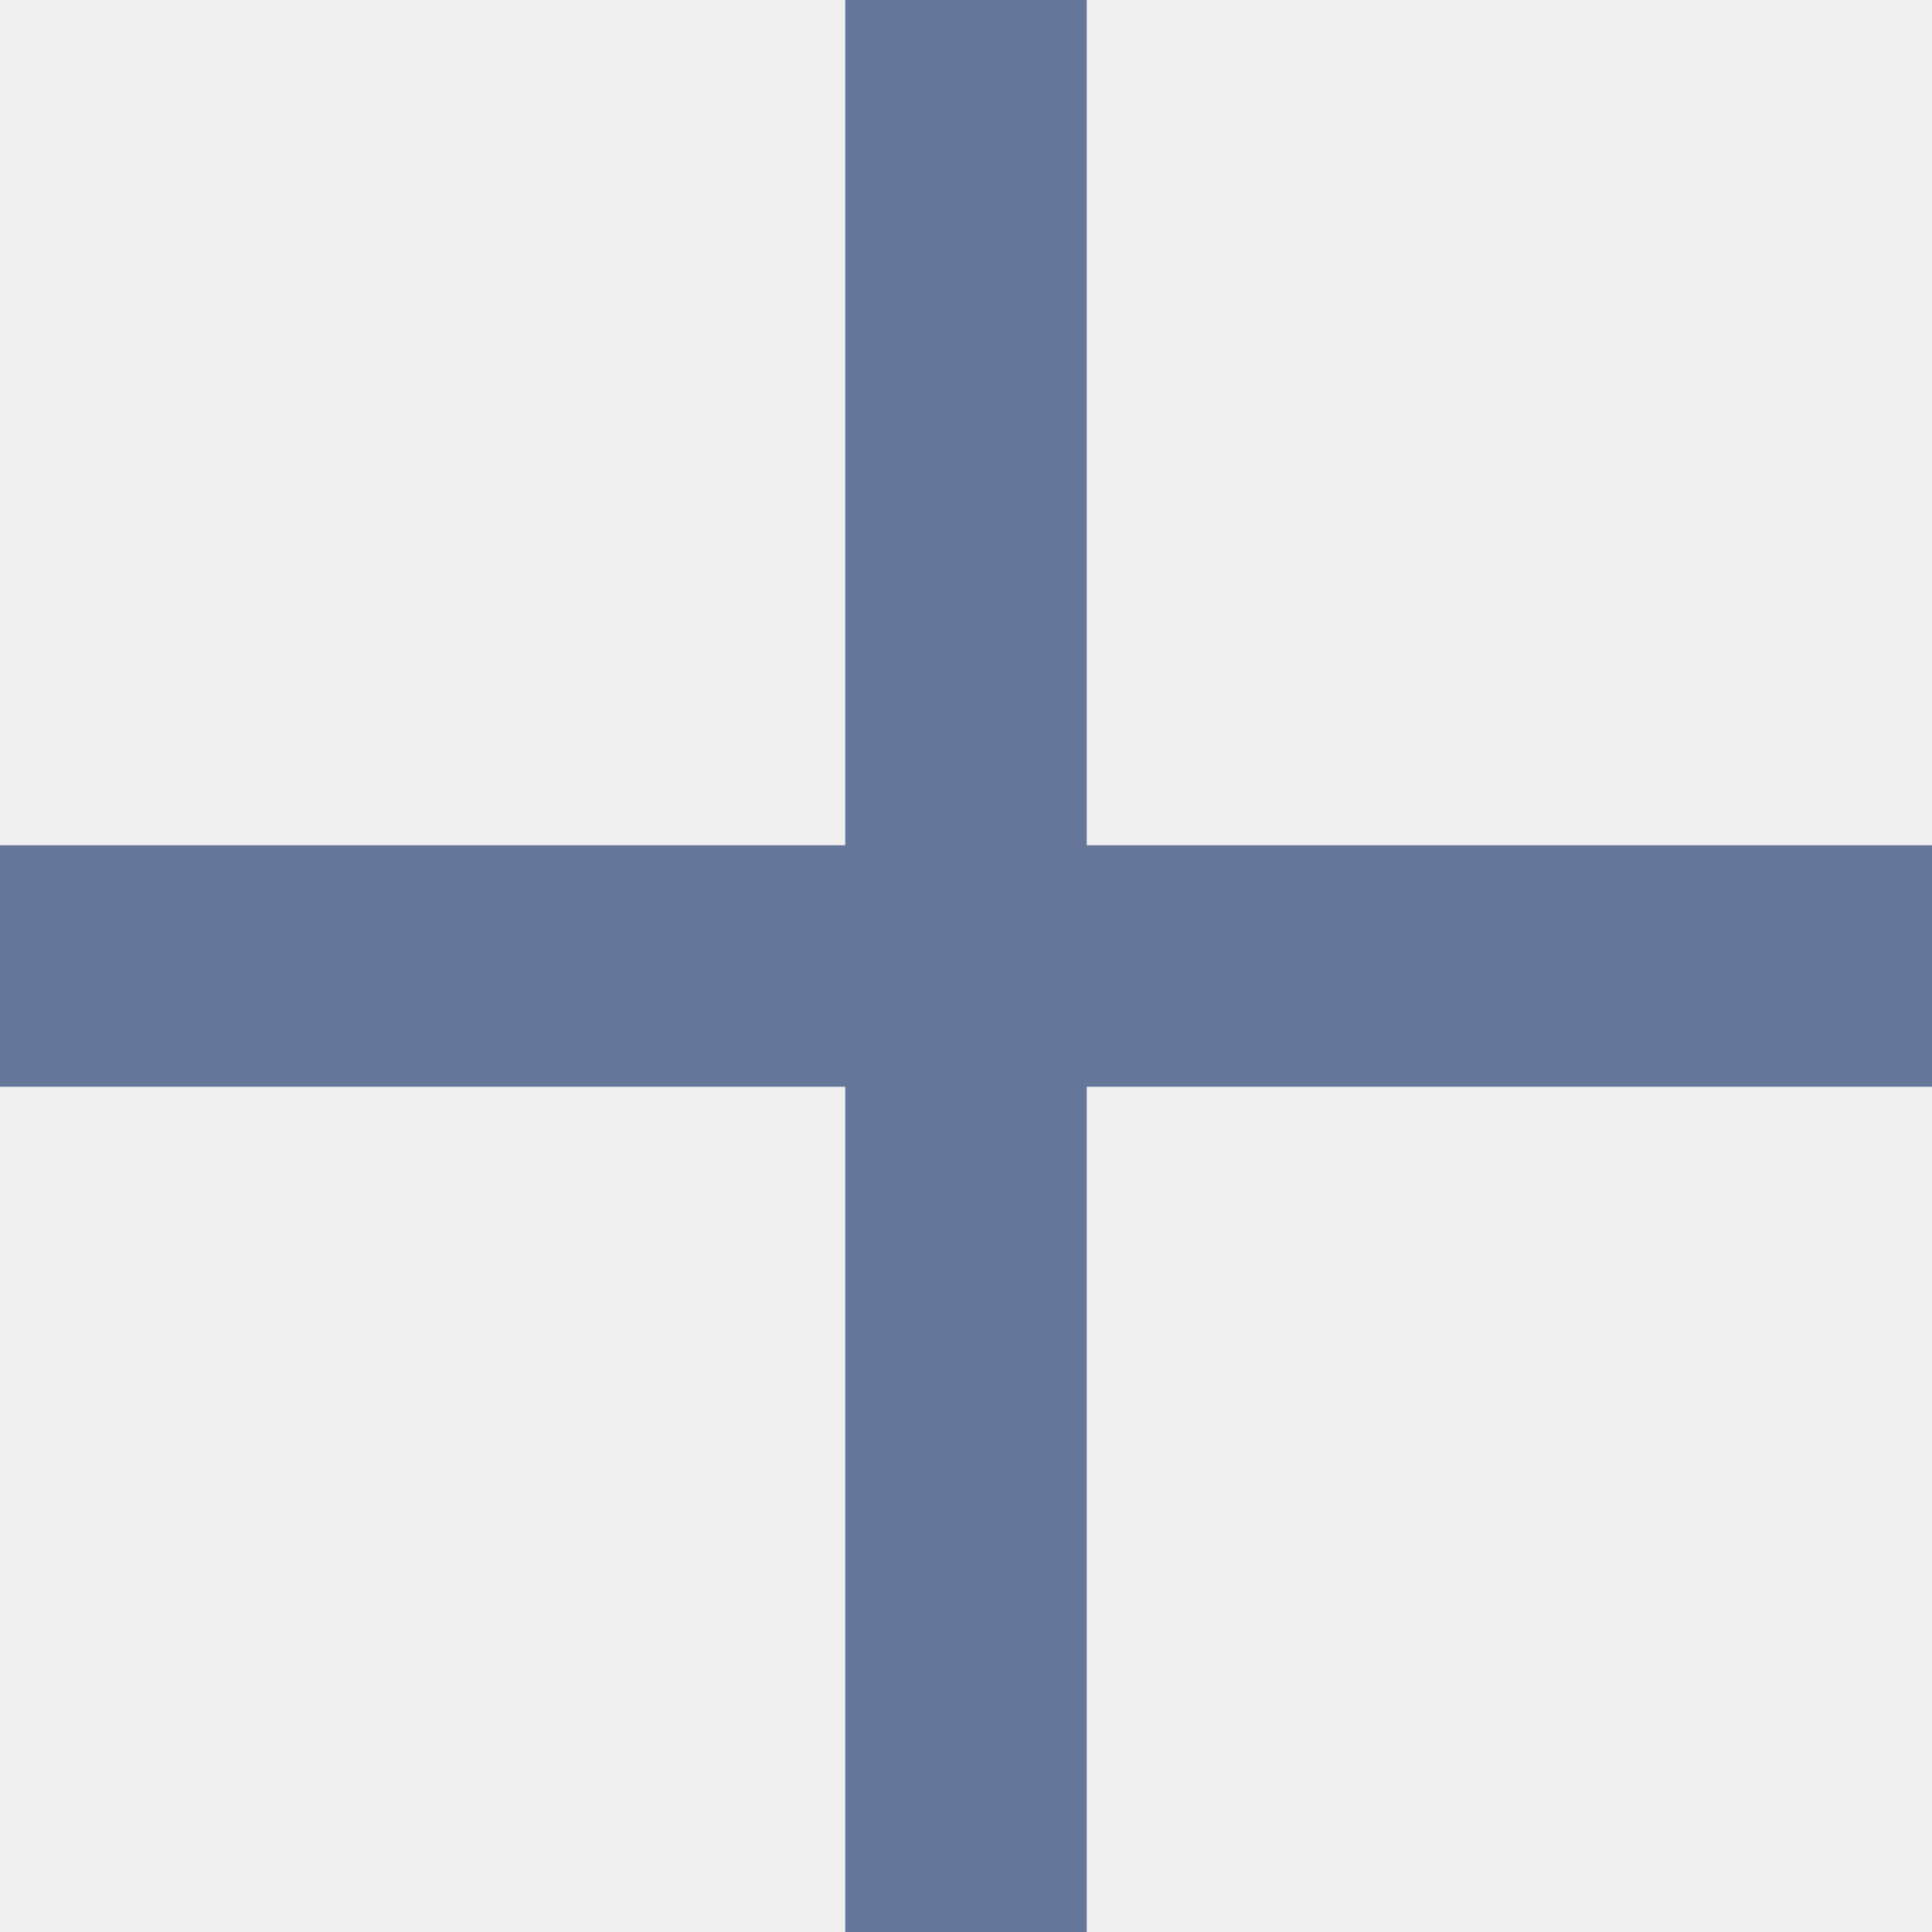
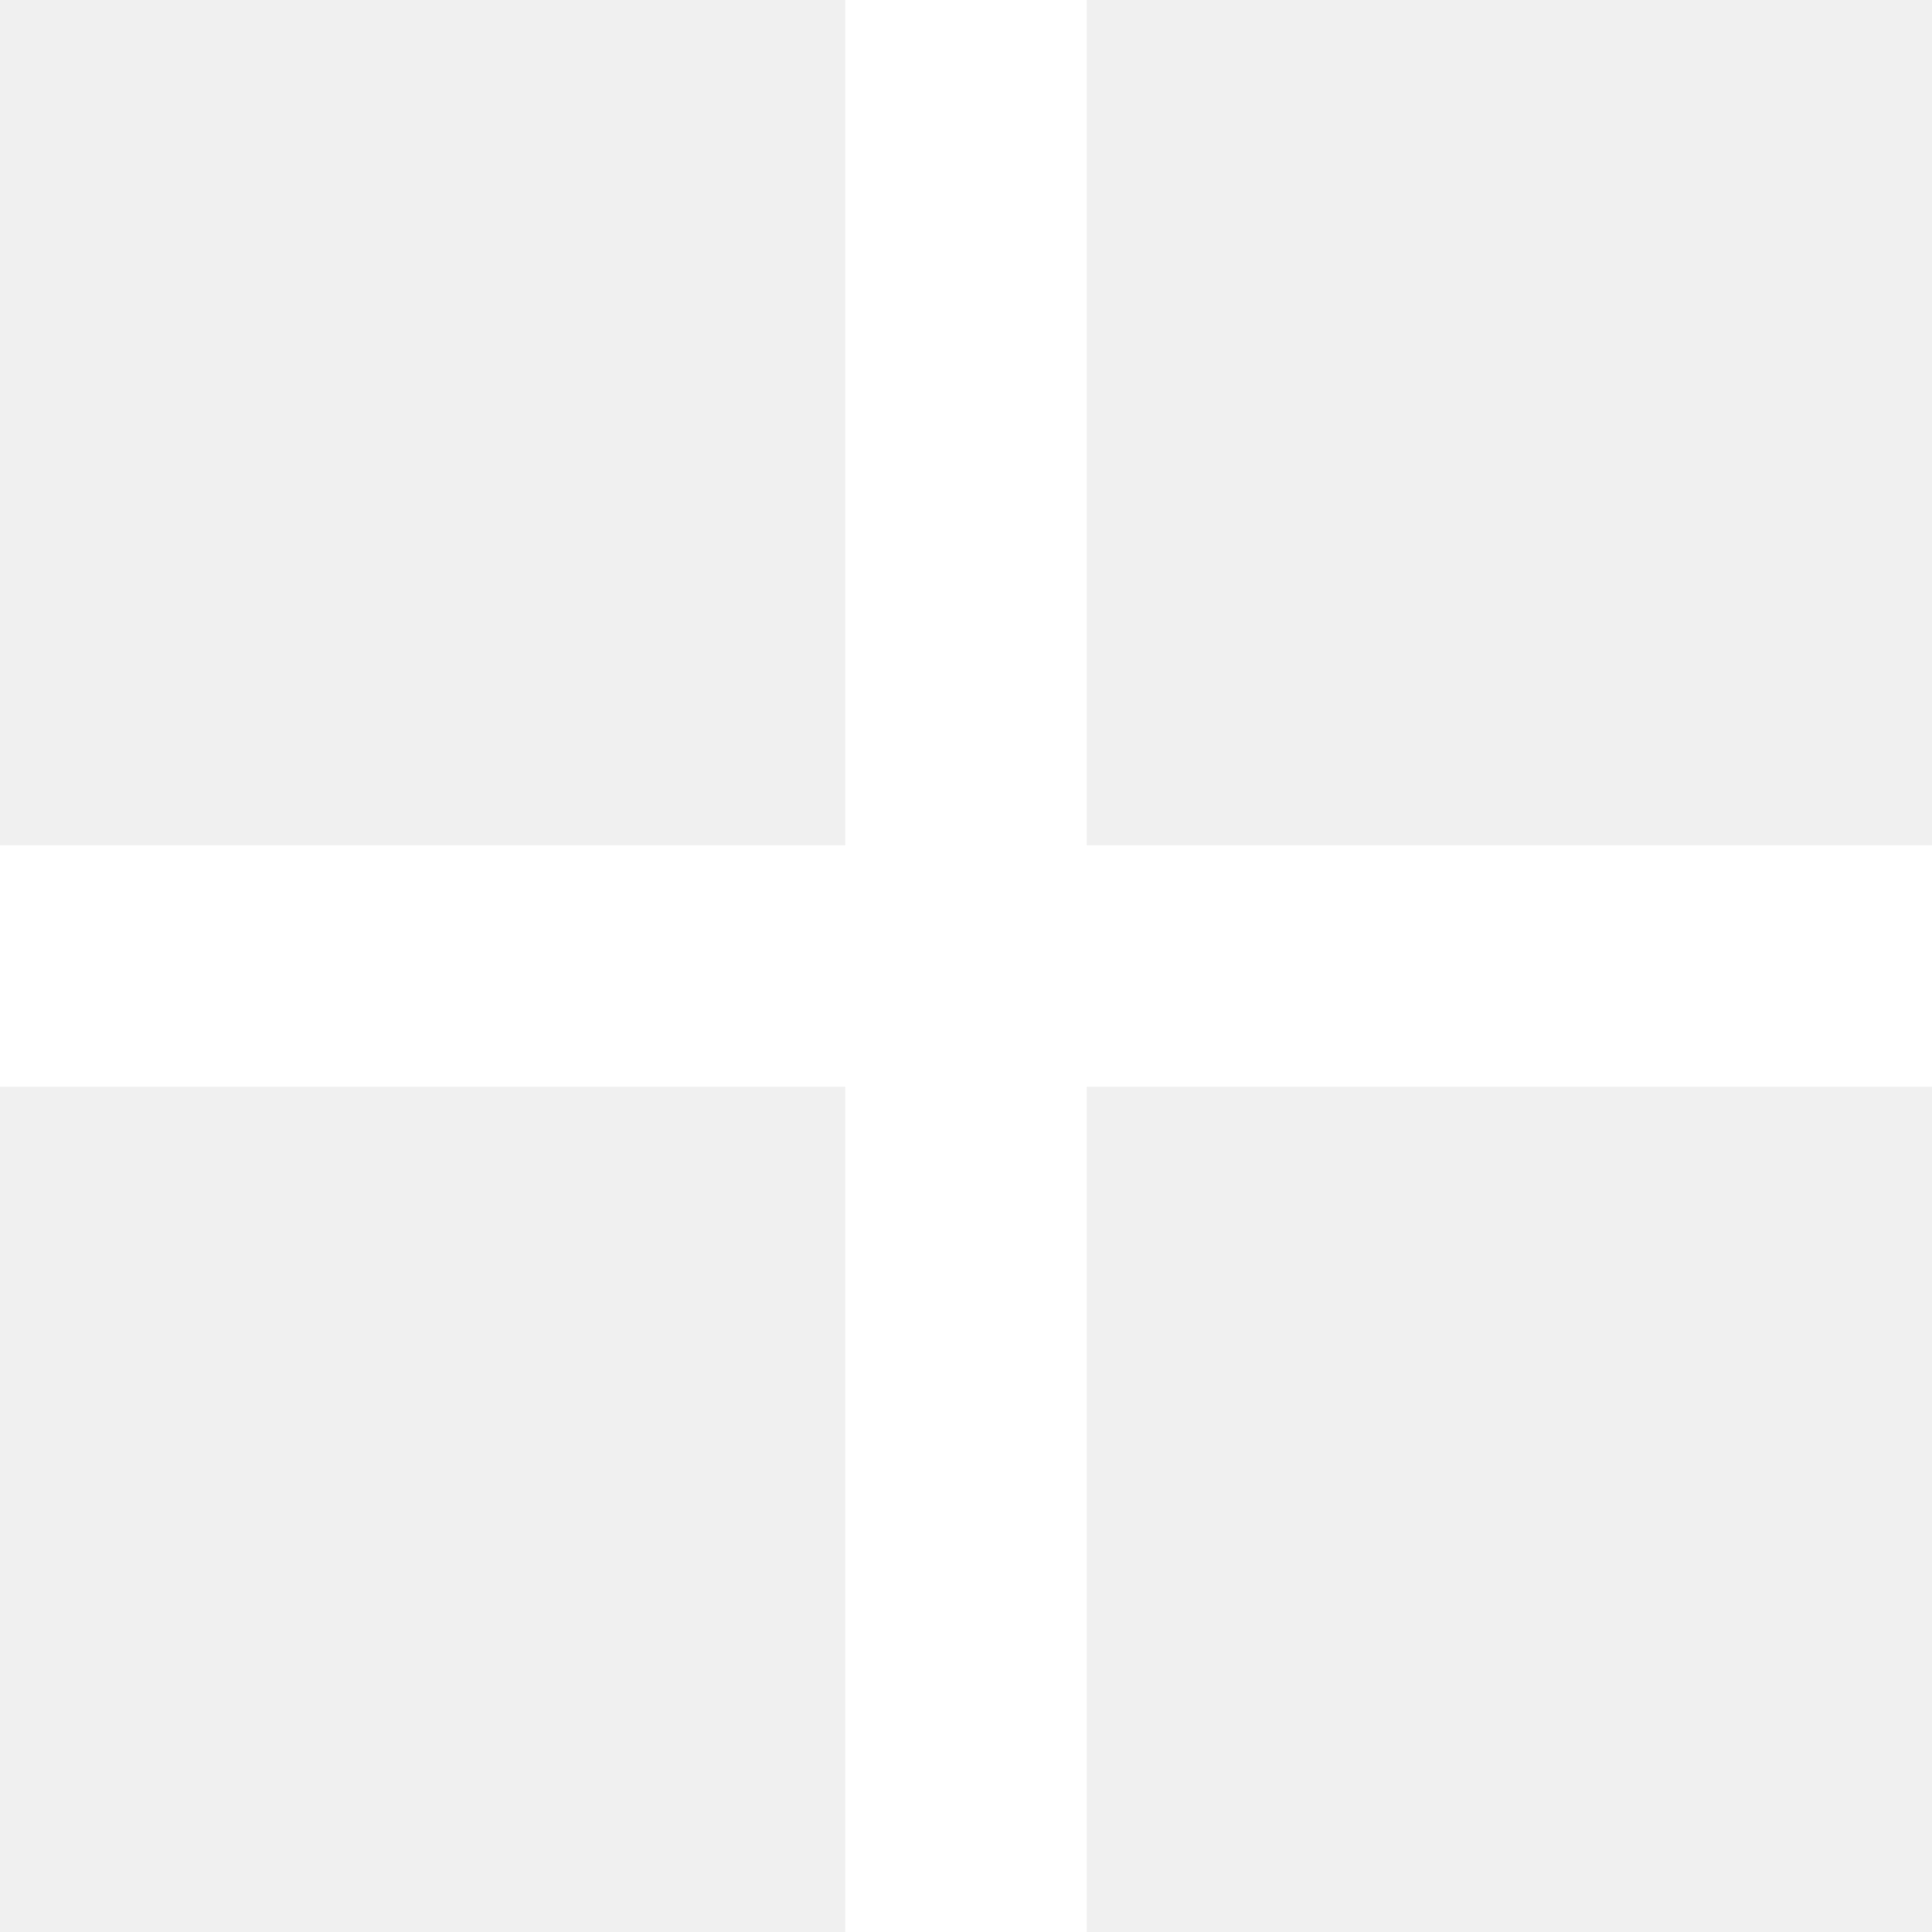
<svg xmlns="http://www.w3.org/2000/svg" width="24" height="24" viewBox="0 0 24 24" fill="none">
-   <g clip-path="url(#clip0_2293_586)">
-     <path d="M24 10.5H13.5V0H10.5V10.5H0V13.5H10.5V24H13.5V13.5H24V10.5Z" fill="#64769A" />
+   <g clip-path="url(#clip0_66_231)">
+     <path d="M24 10.5H13.5V0H10.5V10.5H0V13.5H10.5V24H13.5V13.5H24V10.5Z" fill="white" />
  </g>
  <defs>
-     <clipPath id="clip0_2293_586">
+     <clipPath id="clip0_66_231">
      <rect width="24" height="24" fill="white" />
    </clipPath>
  </defs>
</svg>
